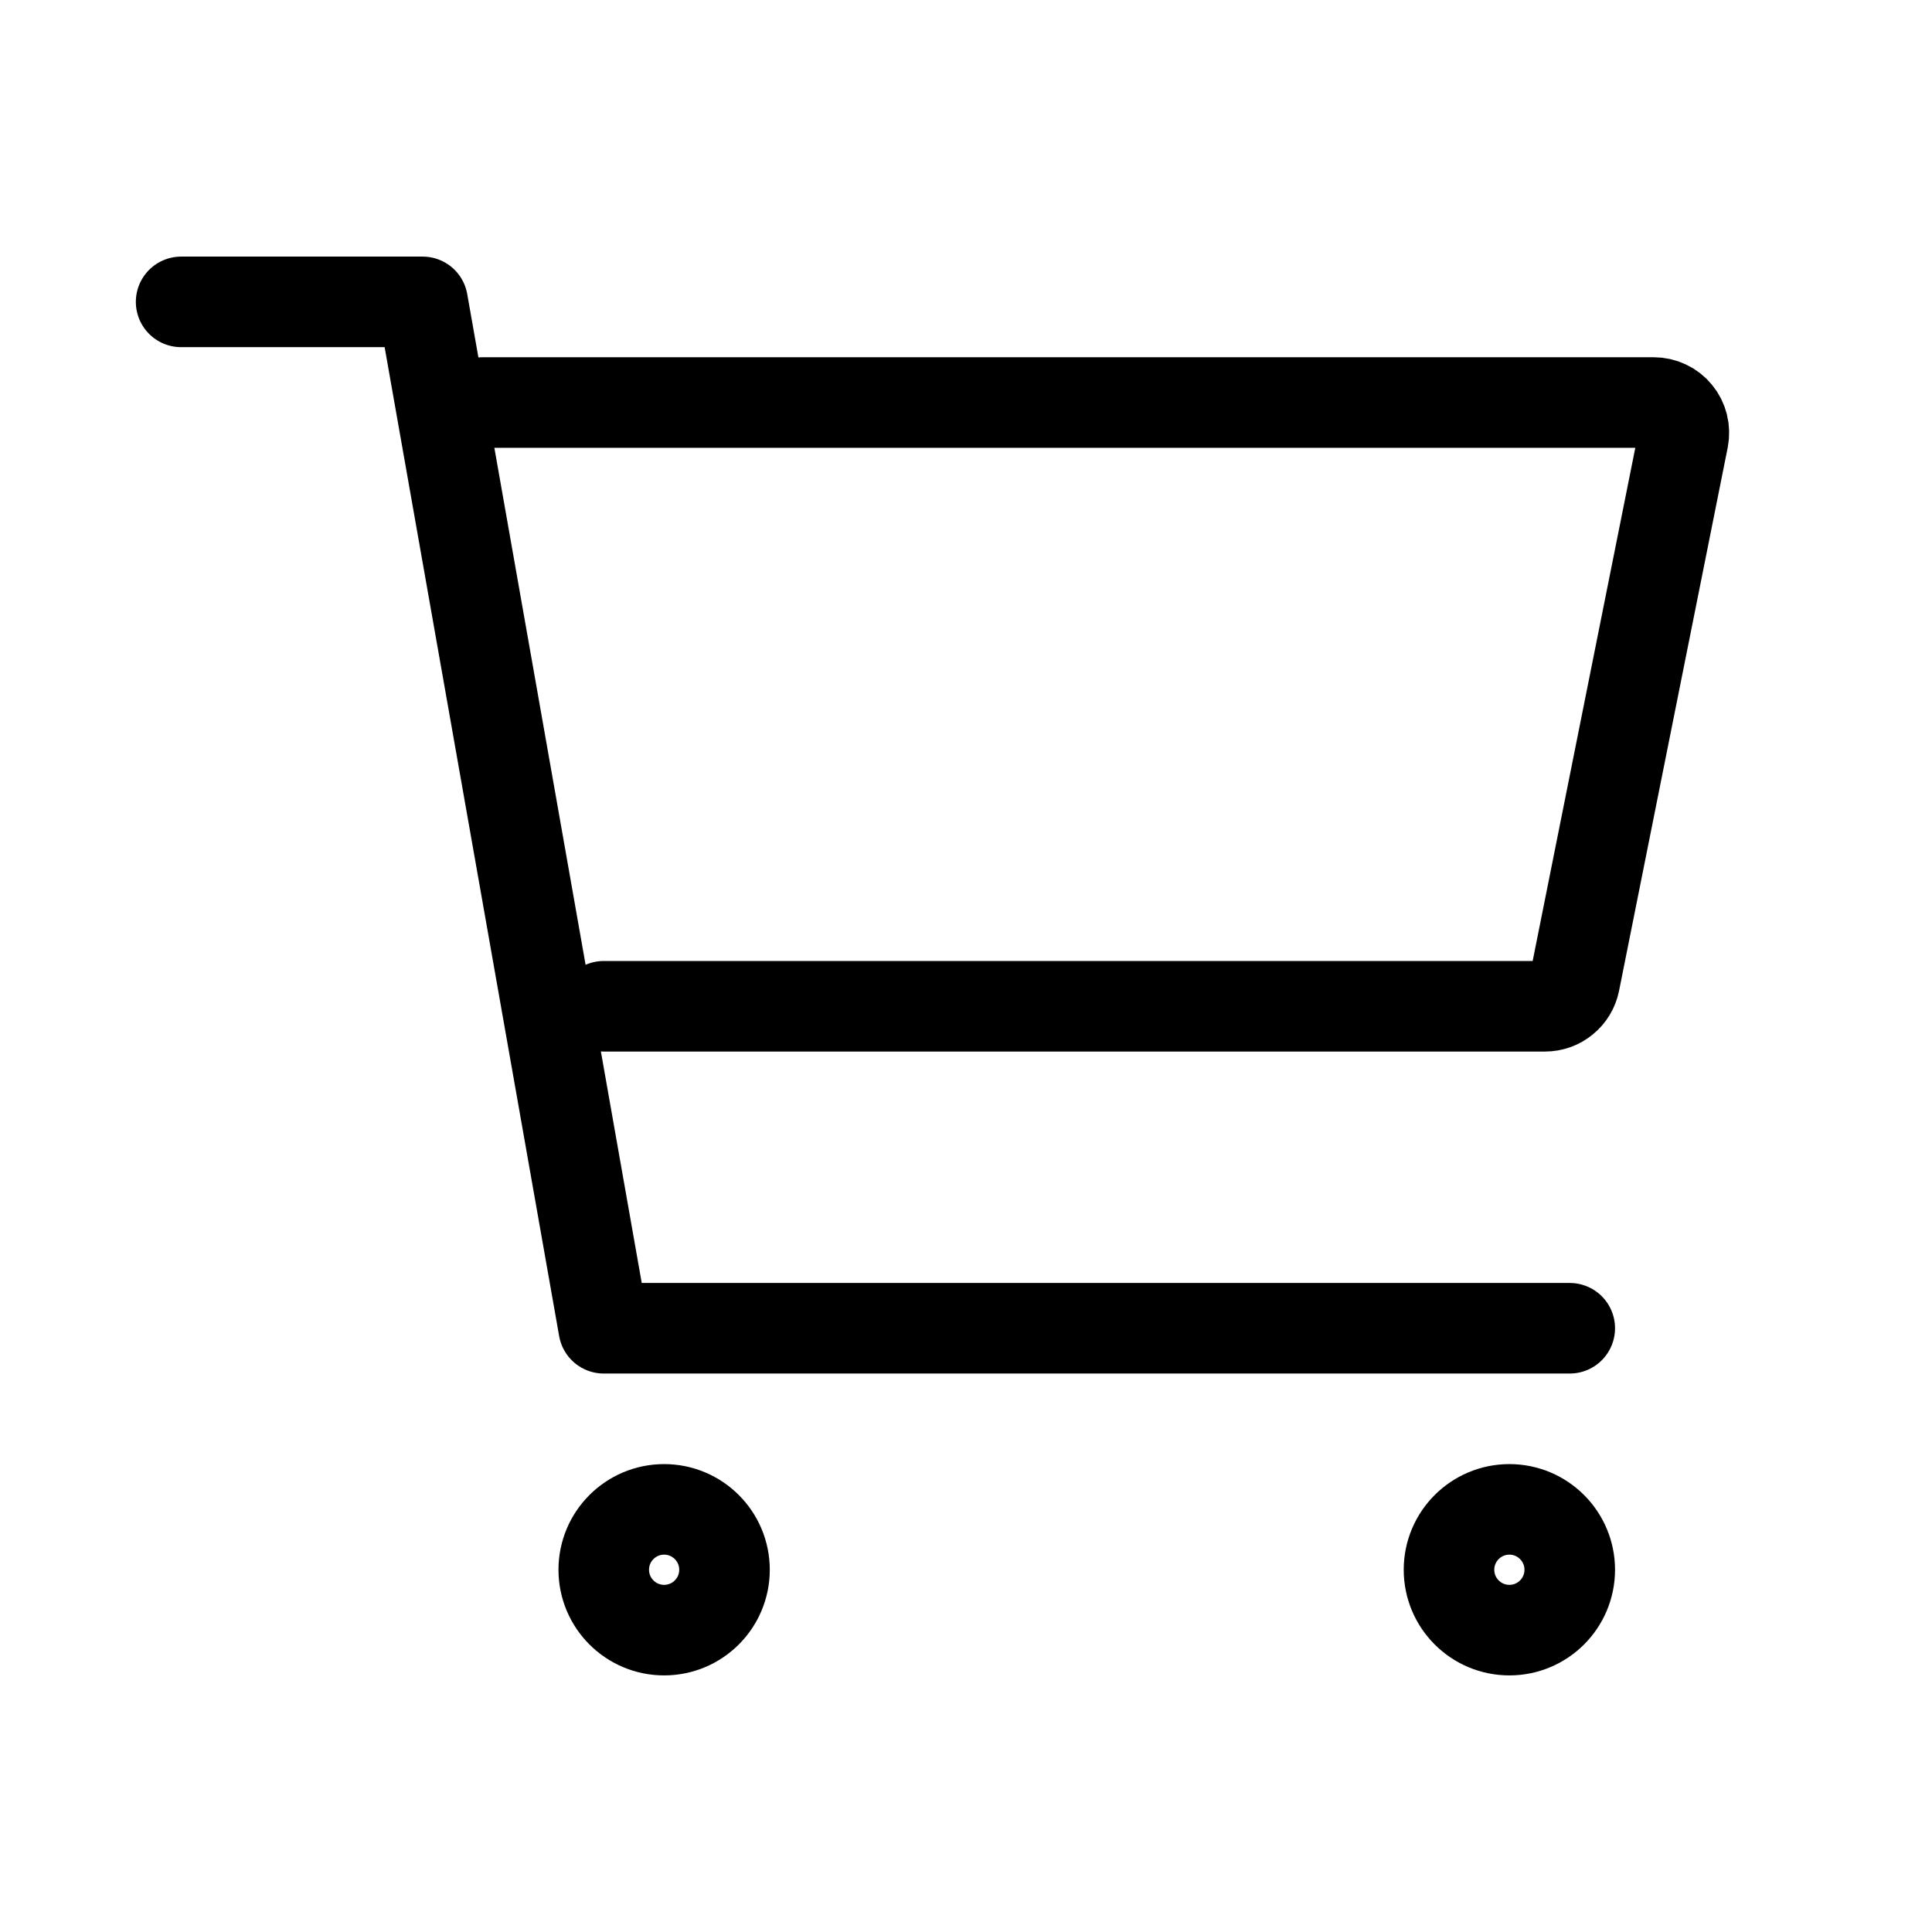
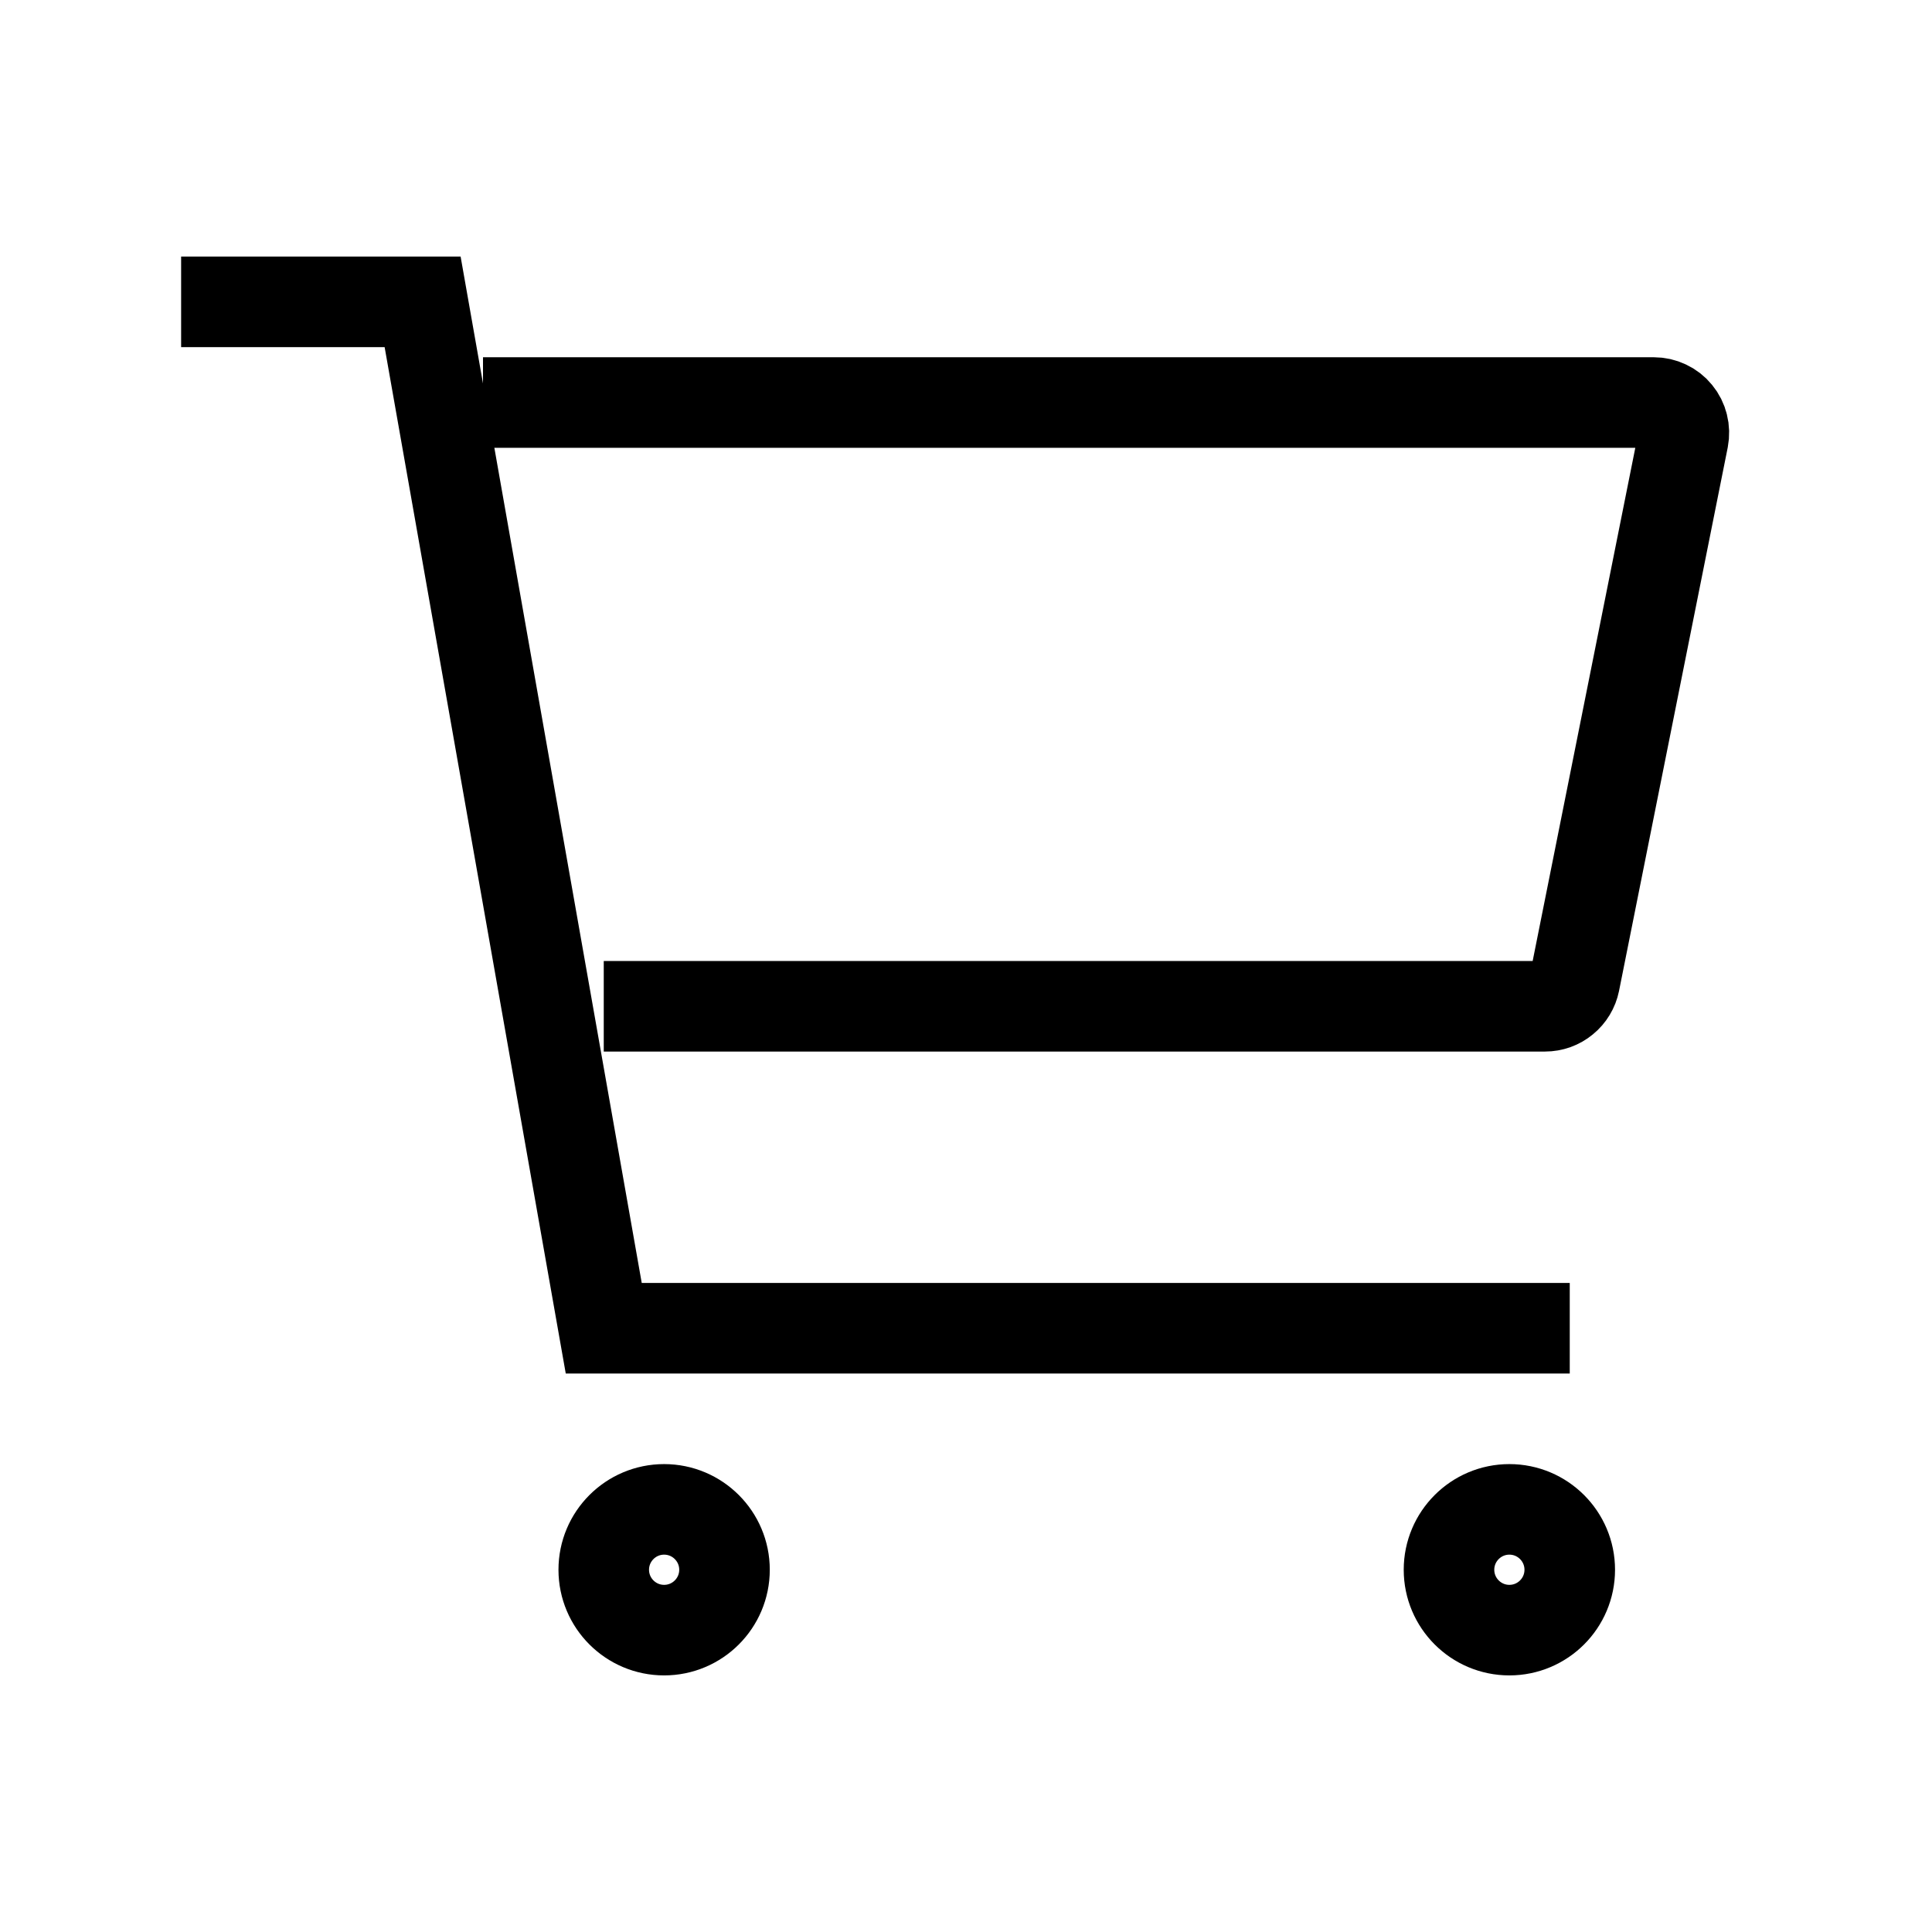
<svg xmlns="http://www.w3.org/2000/svg" width="32" height="32" viewBox="0 0 32 32" fill="none">
-   <path d="M11 27C11.552 27 12 26.552 12 26C12 25.448 11.552 25 11 25C10.448 25 10 25.448 10 26C10 26.552 10.448 27 11 27Z" stroke="black" stroke-width="1.5" stroke-linecap="round" stroke-linejoin="round" />
-   <path d="M25 27C25.552 27 26 26.552 26 26C26 25.448 25.552 25 25 25C24.448 25 24 25.448 24 26C24 26.552 24.448 27 25 27Z" stroke="black" stroke-width="1.5" stroke-linecap="round" stroke-linejoin="round" />
-   <path d="M3 5H7L10 22H26" stroke="black" stroke-width="1.5" stroke-linecap="round" stroke-linejoin="round" />
-   <path d="M10 16.667H25.59C25.706 16.667 25.818 16.627 25.907 16.553C25.997 16.48 26.058 16.378 26.081 16.265L27.881 7.265C27.895 7.192 27.893 7.117 27.875 7.046C27.858 6.974 27.824 6.907 27.777 6.85C27.73 6.792 27.671 6.746 27.604 6.715C27.537 6.683 27.464 6.667 27.39 6.667H8" stroke="black" stroke-width="1.5" stroke-linecap="round" stroke-linejoin="round" />
+   <path d="M11 27C11.552 27 12 26.552 12 26C12 25.448 11.552 25 11 25C10.448 25 10 25.448 10 26C10 26.552 10.448 27 11 27Z" stroke="black" stroke-width="1.5" strokeLinecap="round" strokeLinejoin="round" />
+   <path d="M25 27C25.552 27 26 26.552 26 26C26 25.448 25.552 25 25 25C24.448 25 24 25.448 24 26C24 26.552 24.448 27 25 27Z" stroke="black" stroke-width="1.5" strokeLinecap="round" strokeLinejoin="round" />
+   <path d="M3 5H7L10 22H26" stroke="black" stroke-width="1.5" strokeLinecap="round" strokeLinejoin="round" />
+   <path d="M10 16.667H25.59C25.706 16.667 25.818 16.627 25.907 16.553C25.997 16.48 26.058 16.378 26.081 16.265L27.881 7.265C27.895 7.192 27.893 7.117 27.875 7.046C27.858 6.974 27.824 6.907 27.777 6.85C27.73 6.792 27.671 6.746 27.604 6.715C27.537 6.683 27.464 6.667 27.39 6.667H8" stroke="black" stroke-width="1.5" strokeLinecap="round" strokeLinejoin="round" />
</svg>
